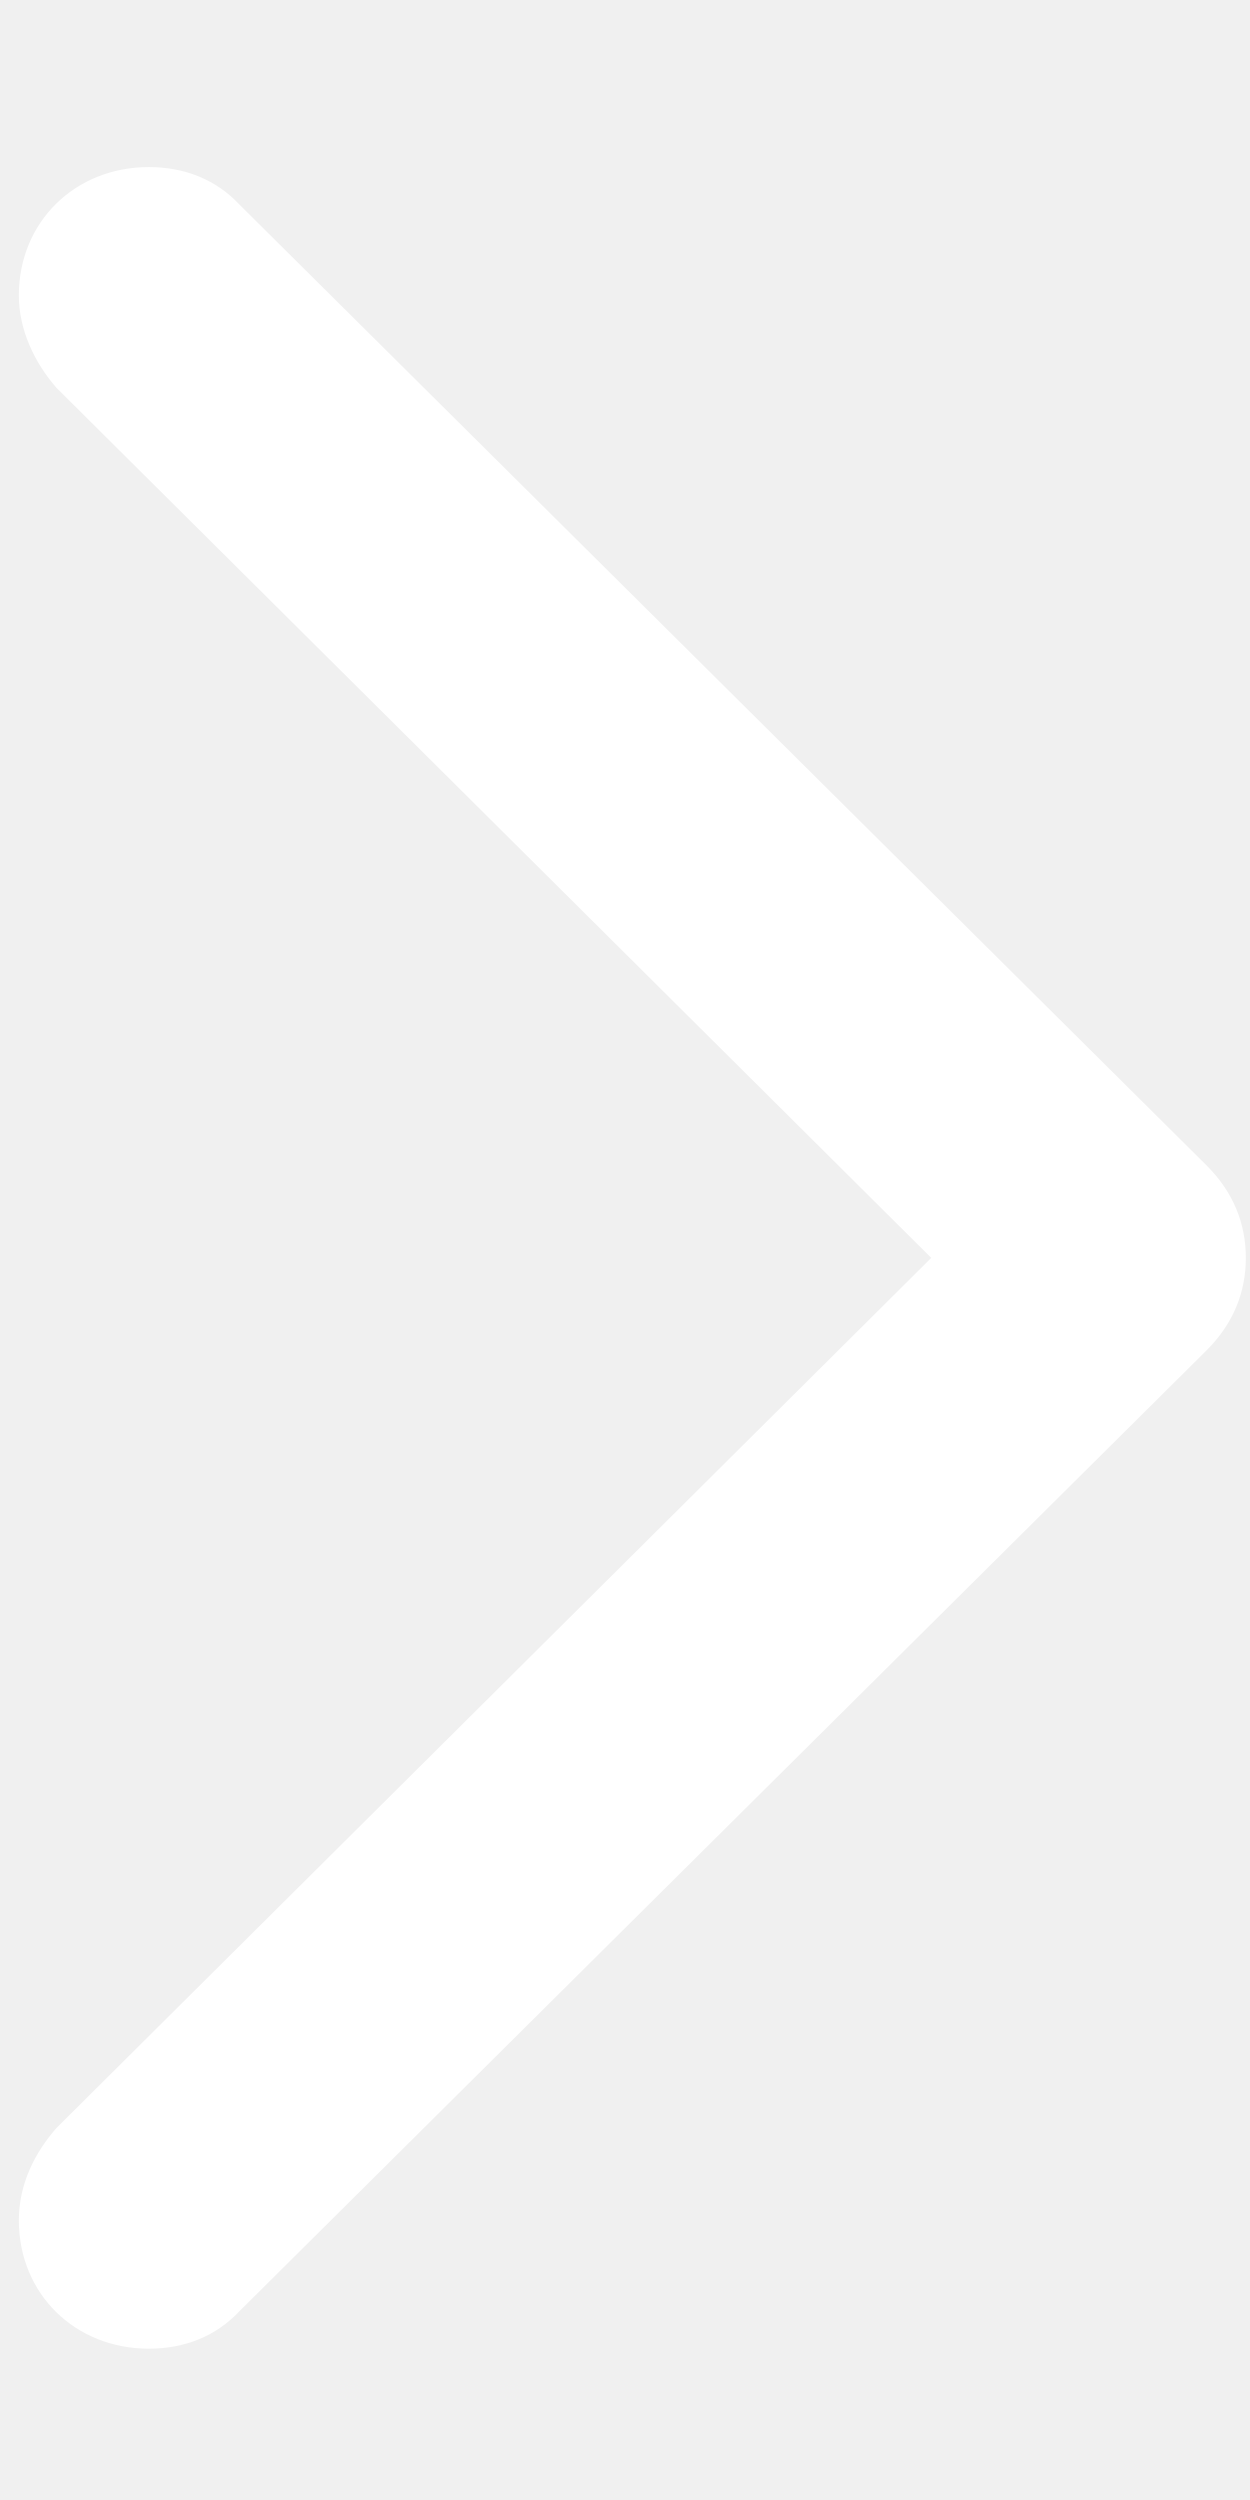
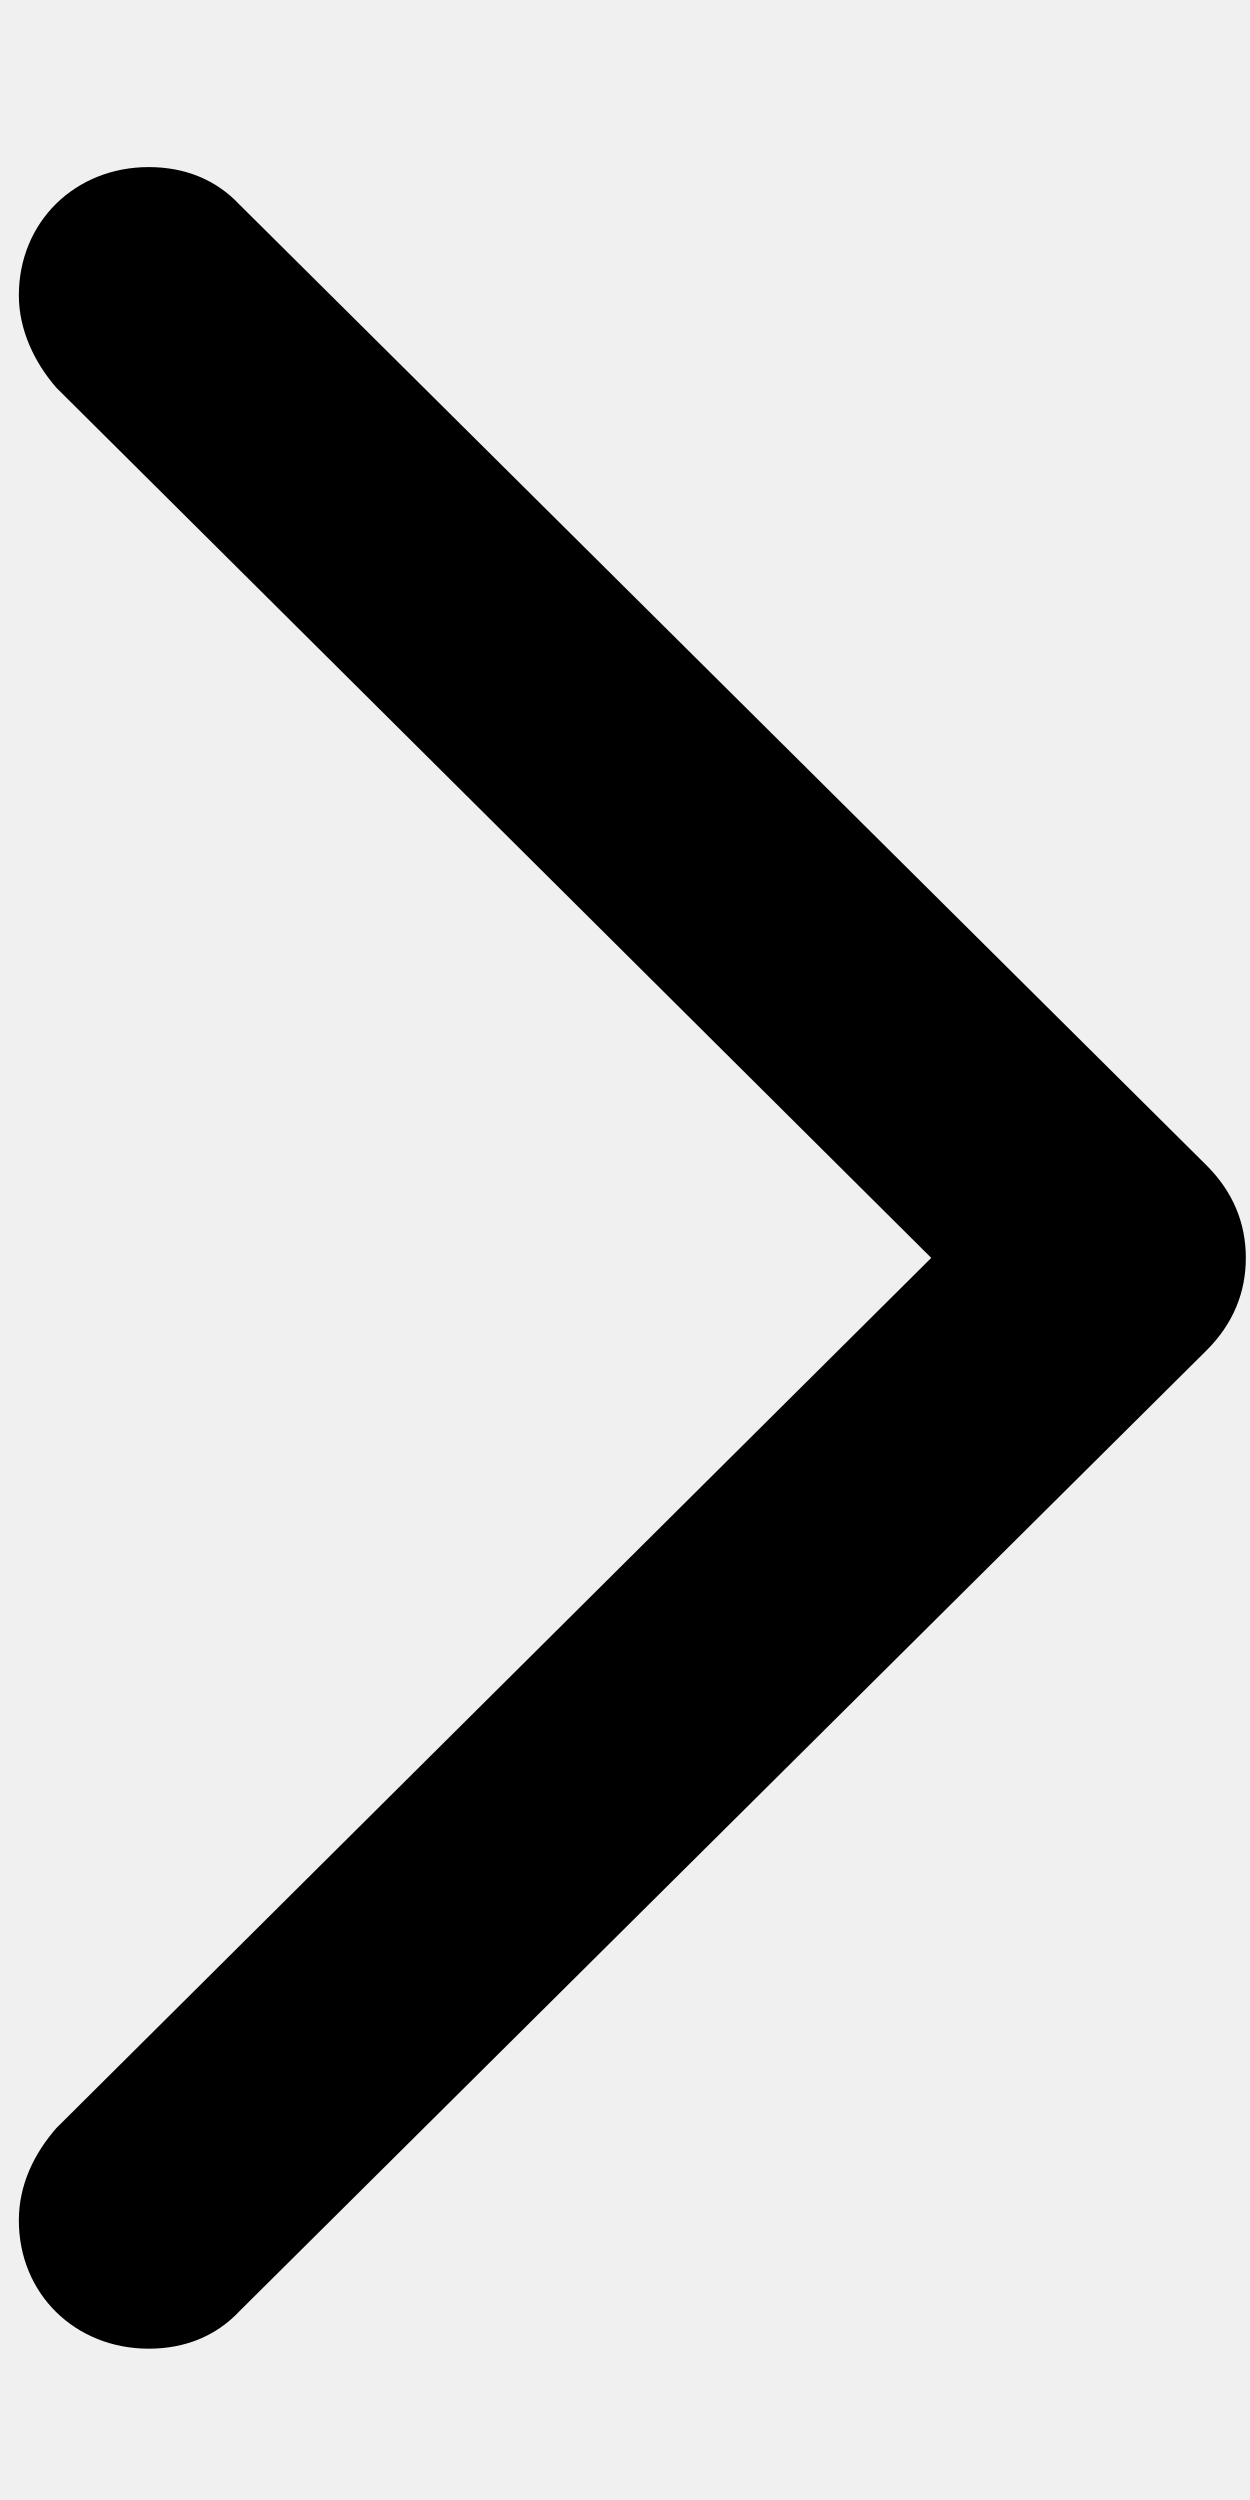
<svg xmlns="http://www.w3.org/2000/svg" width="15" height="30" viewBox="0 0 39 69" fill="none">
-   <path d="M38.87 34.746C38.87 33.672 38.479 32.695 37.649 31.865L7.473 1.885C6.741 1.103 5.764 0.713 4.641 0.713C2.346 0.713 0.588 2.422 0.588 4.717C0.588 5.791 1.077 6.816 1.76 7.598L29.055 34.746L1.76 61.895C1.077 62.676 0.588 63.652 0.588 64.775C0.588 67.07 2.346 68.779 4.641 68.779C5.764 68.779 6.741 68.389 7.473 67.607L37.649 37.627C38.479 36.797 38.87 35.82 38.87 34.746Z" fill="white" />
+   <path d="M38.87 34.746C38.87 33.672 38.479 32.695 37.649 31.865L7.473 1.885C6.741 1.103 5.764 0.713 4.641 0.713C2.346 0.713 0.588 2.422 0.588 4.717C0.588 5.791 1.077 6.816 1.76 7.598L29.055 34.746L1.76 61.895C1.077 62.676 0.588 63.652 0.588 64.775C0.588 67.07 2.346 68.779 4.641 68.779C5.764 68.779 6.741 68.389 7.473 67.607L37.649 37.627C38.479 36.797 38.87 35.82 38.87 34.746Z" fill="currentColor" />
</svg>
